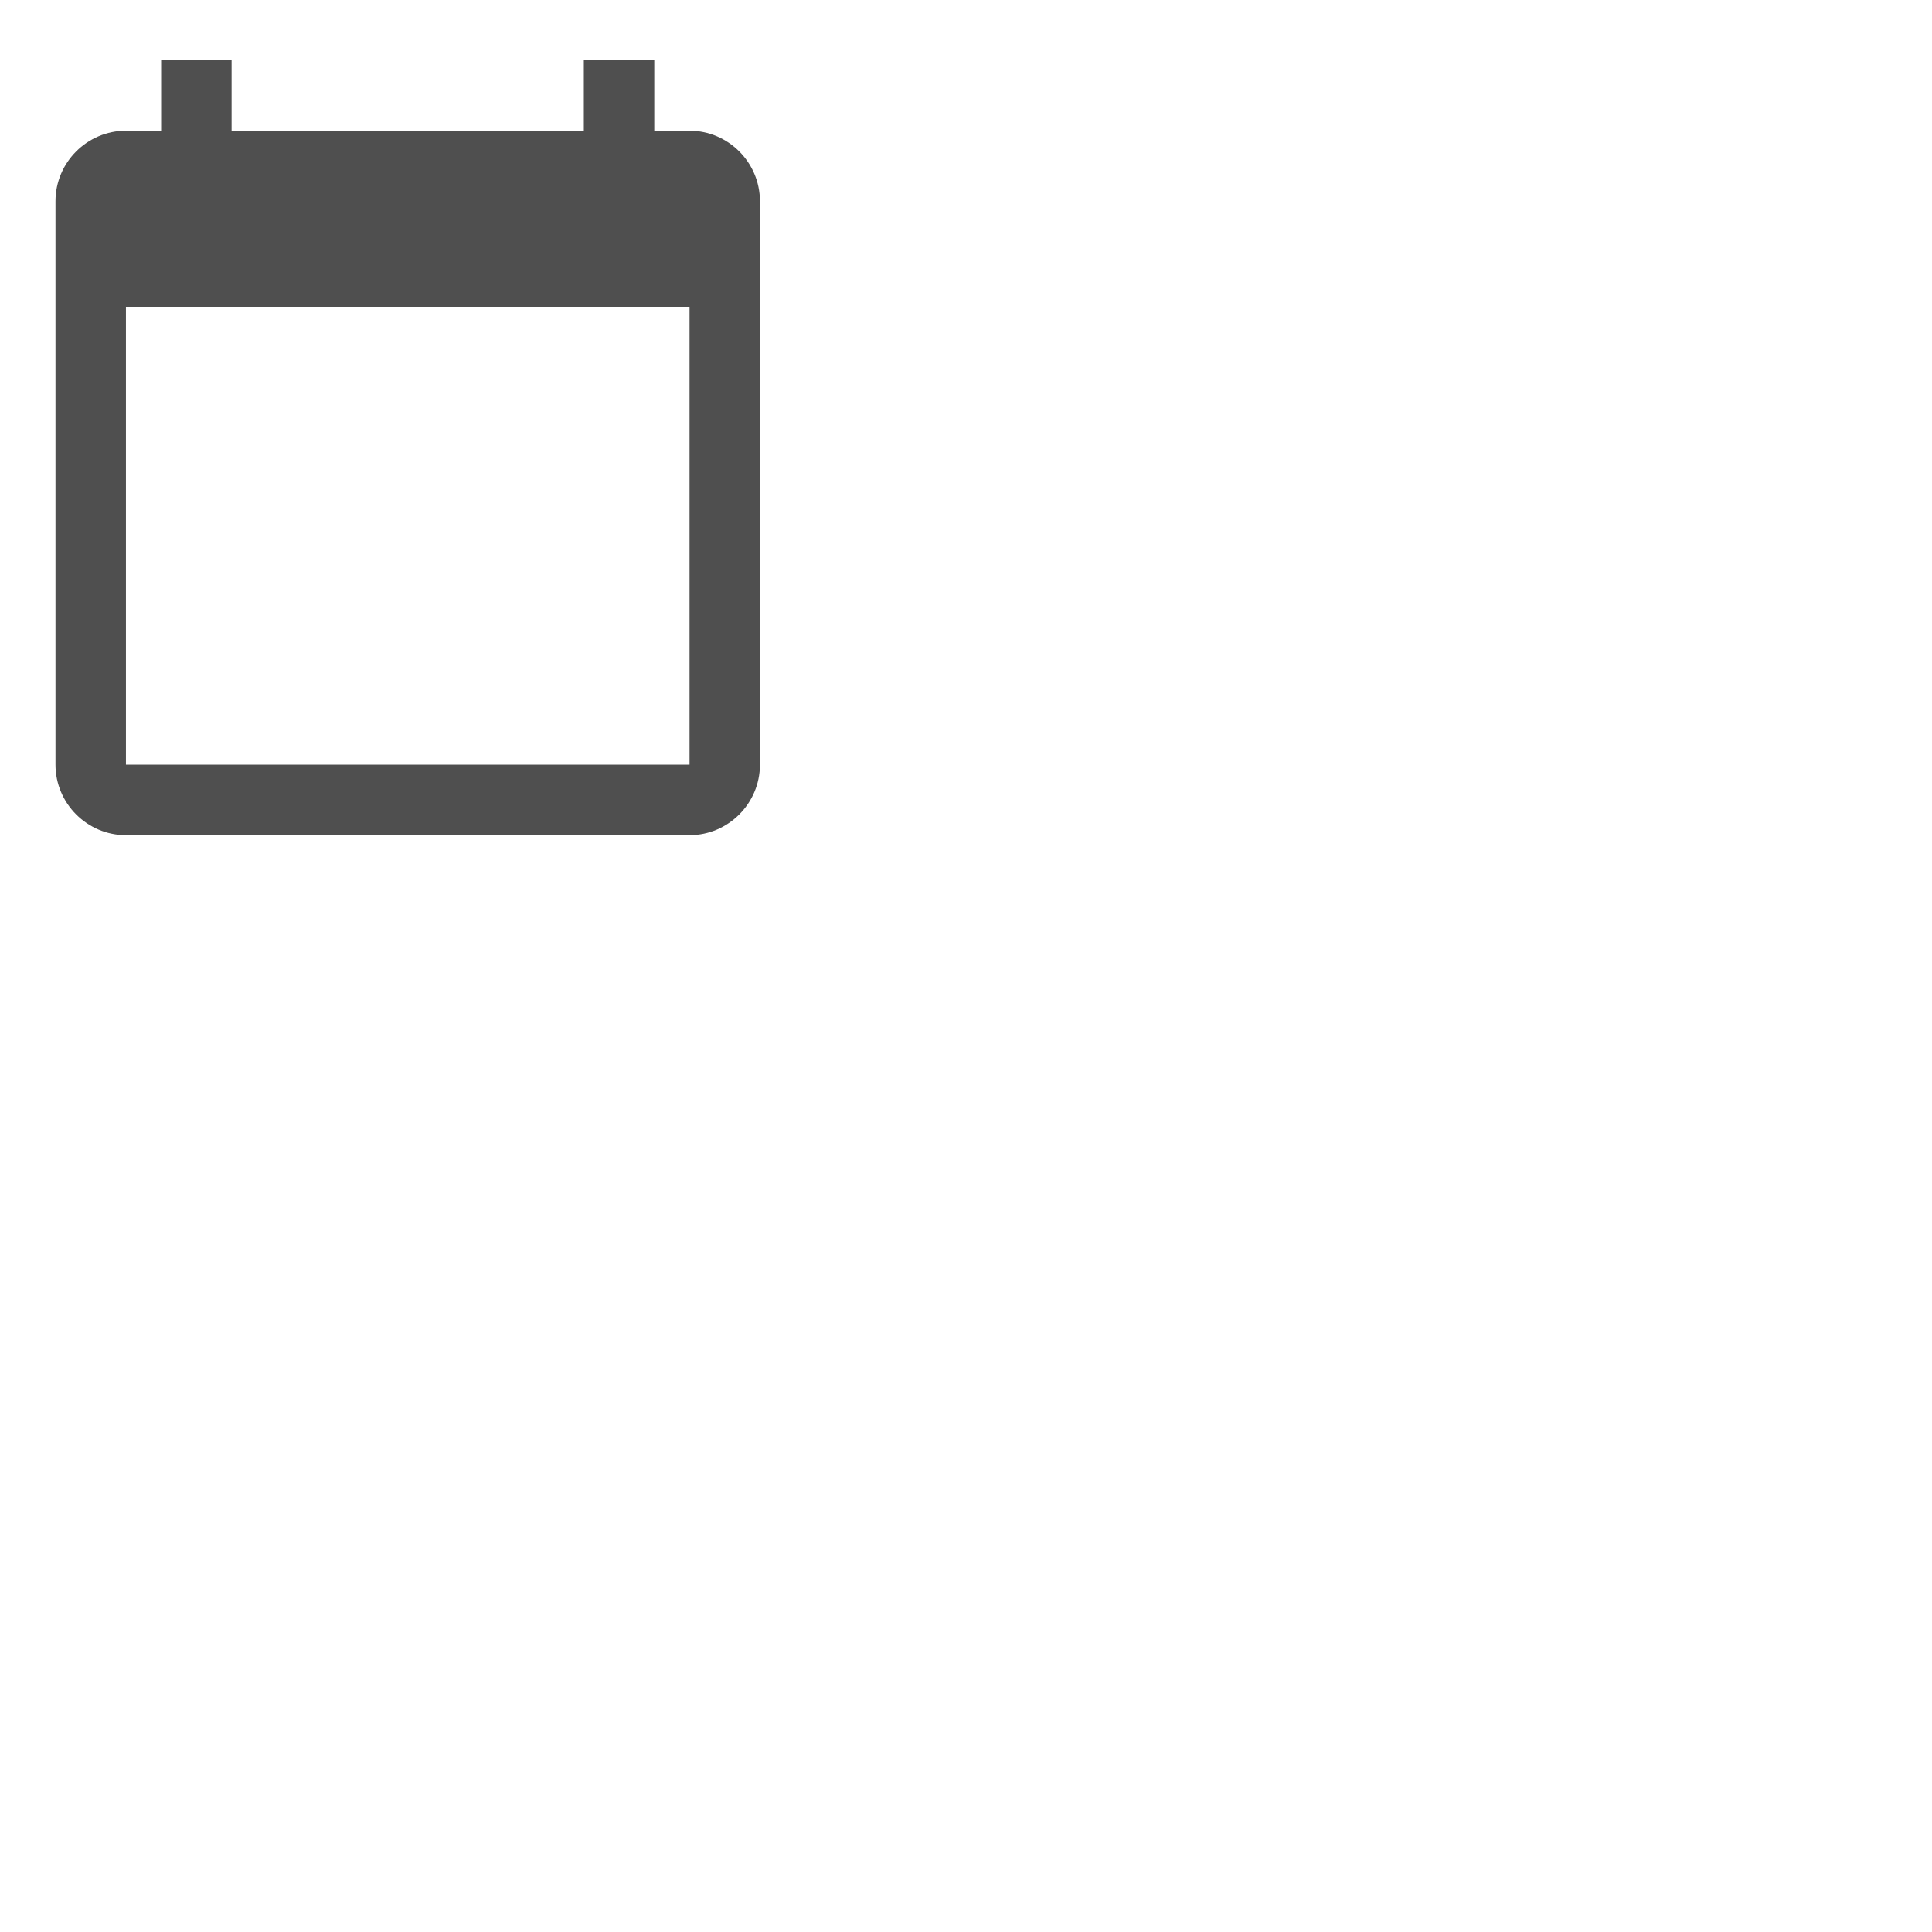
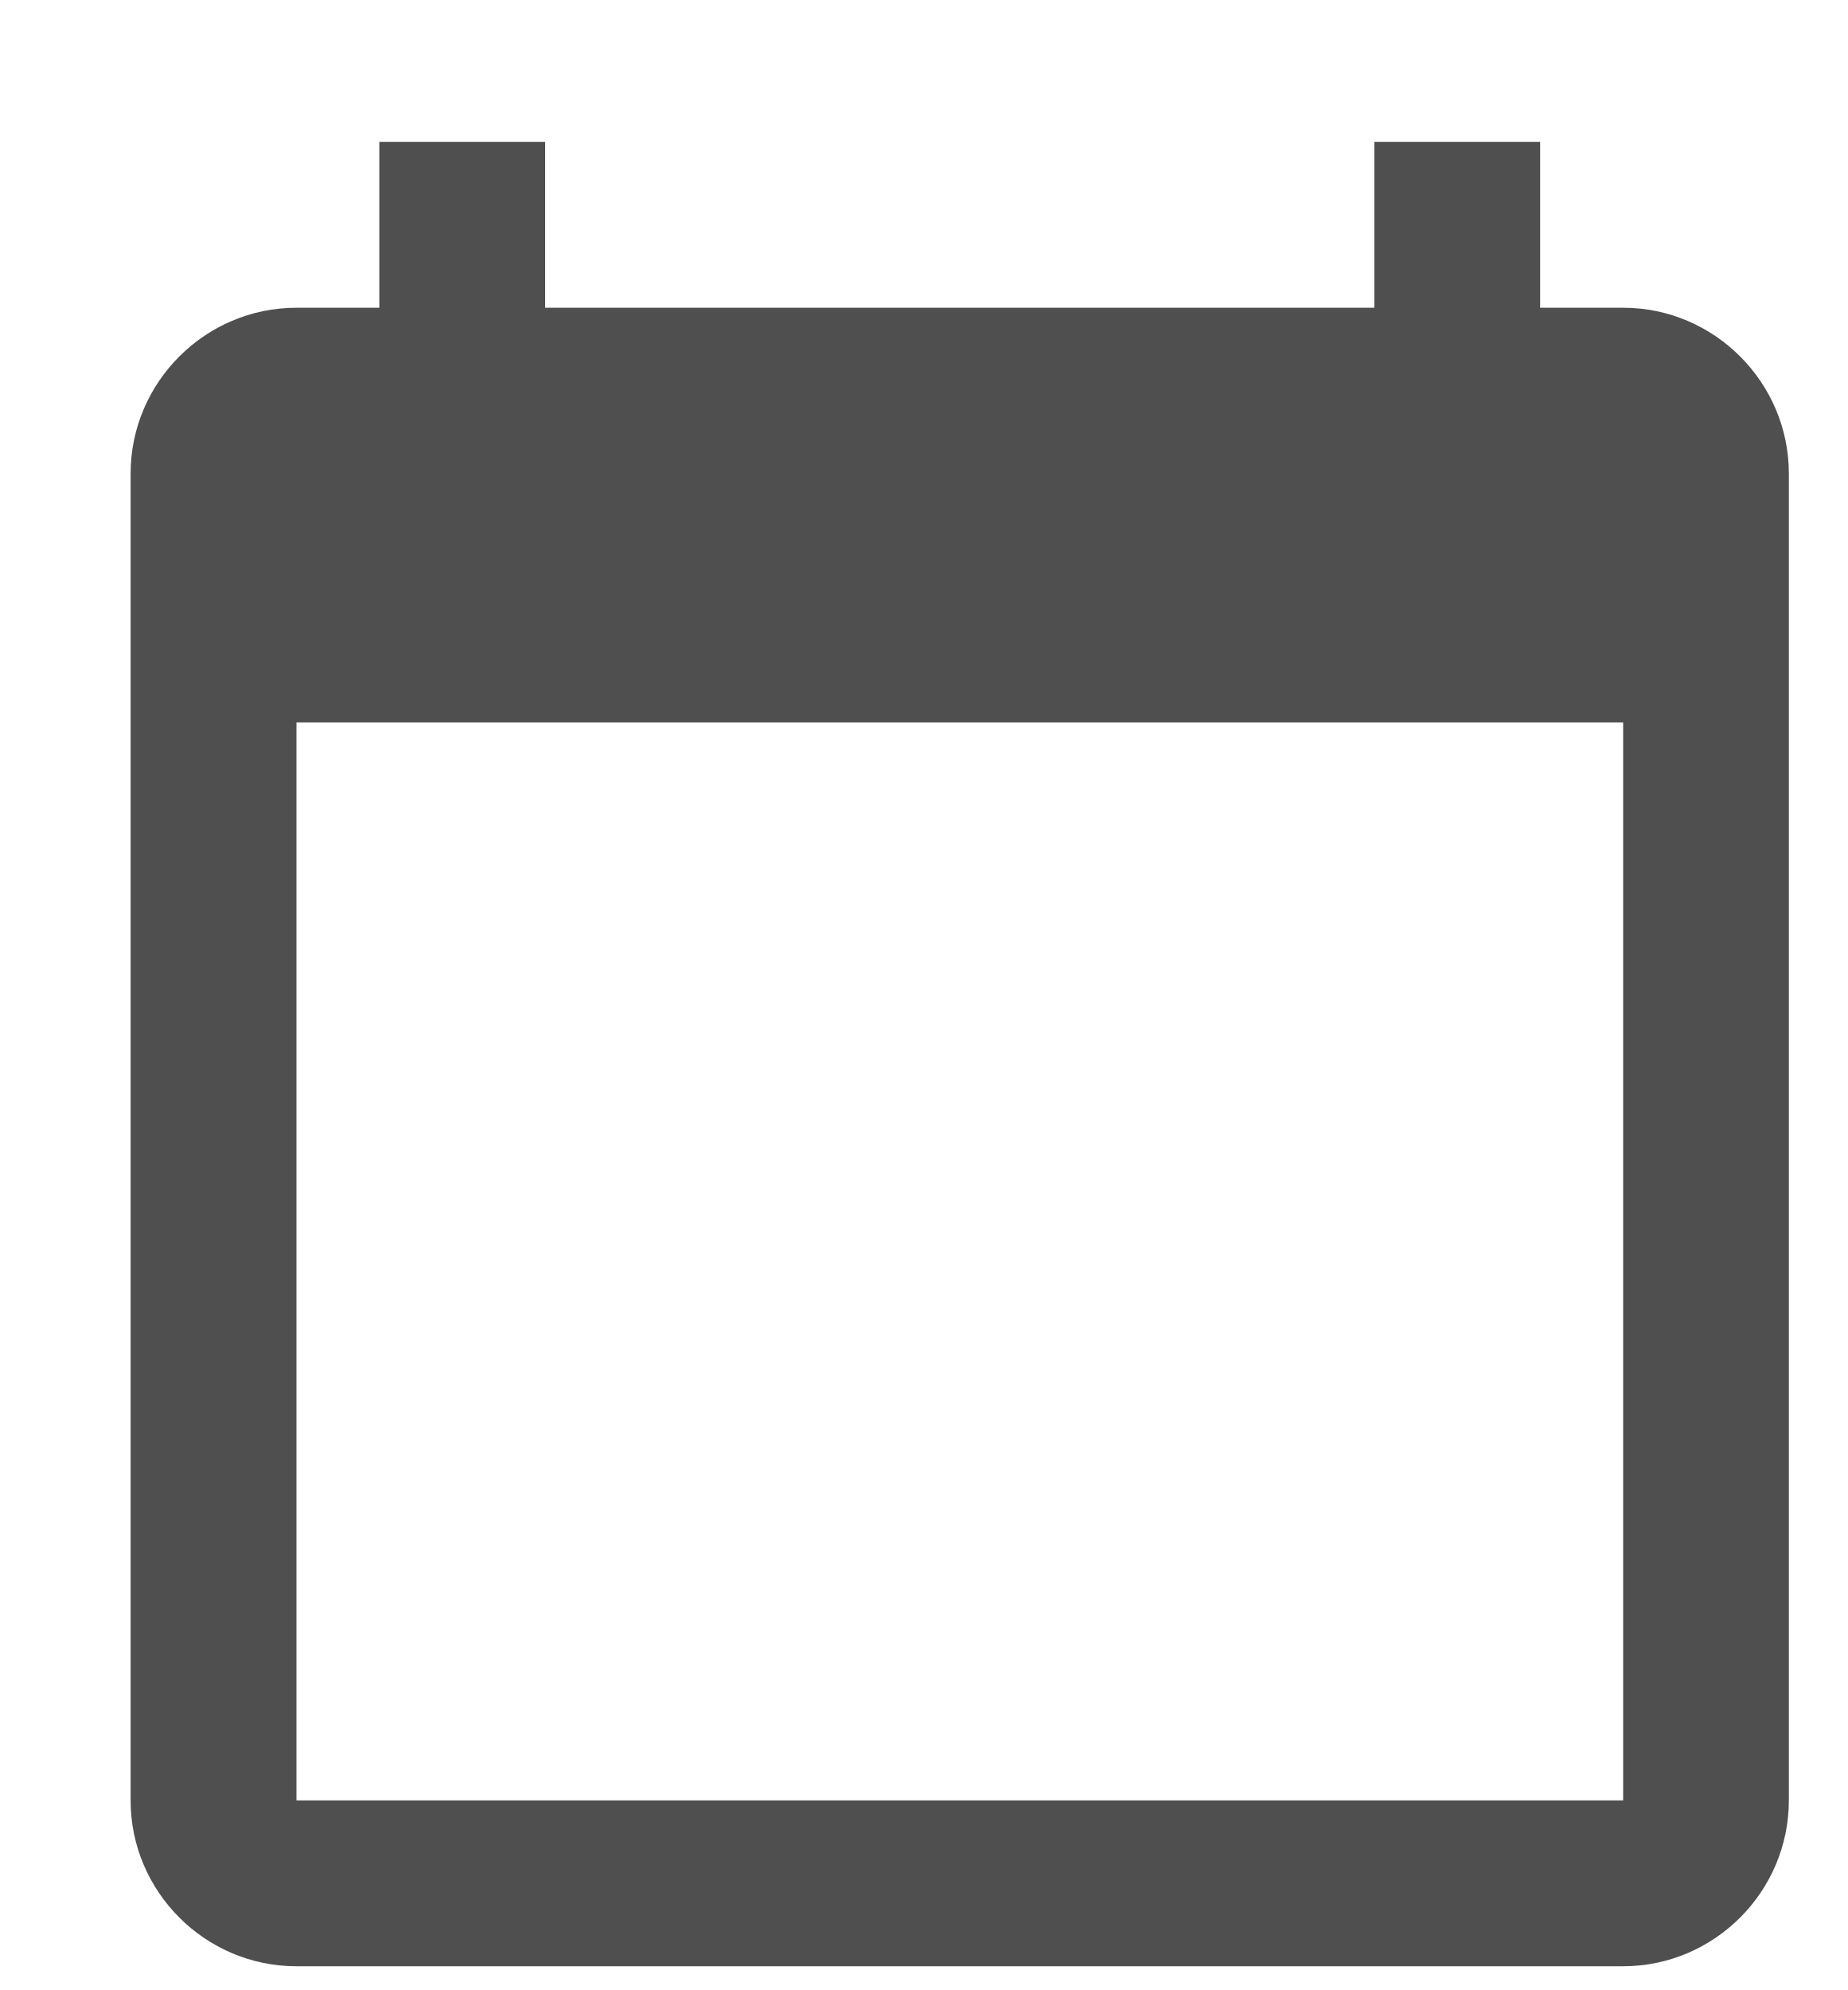
- <svg xmlns="http://www.w3.org/2000/svg" width="32" height="32" viewBox="0 0 32 32" fill="none">
+ <svg xmlns="http://www.w3.org/2000/svg" width="13" height="14" viewBox="0 0 13 14" fill="none">
  <path d="M11.421 2.165H10.837V0.998H9.67V2.165H3.836V0.998H2.669V2.165H2.086C1.444 2.165 0.919 2.69 0.919 3.332V12.666C0.919 13.308 1.444 13.833 2.086 13.833H11.421C12.062 13.833 12.587 13.308 12.587 12.666V3.332C12.587 2.69 12.062 2.165 11.421 2.165ZM11.421 12.666H2.086V5.082H11.421V12.666Z" fill="#4F4F4F" />
</svg>
